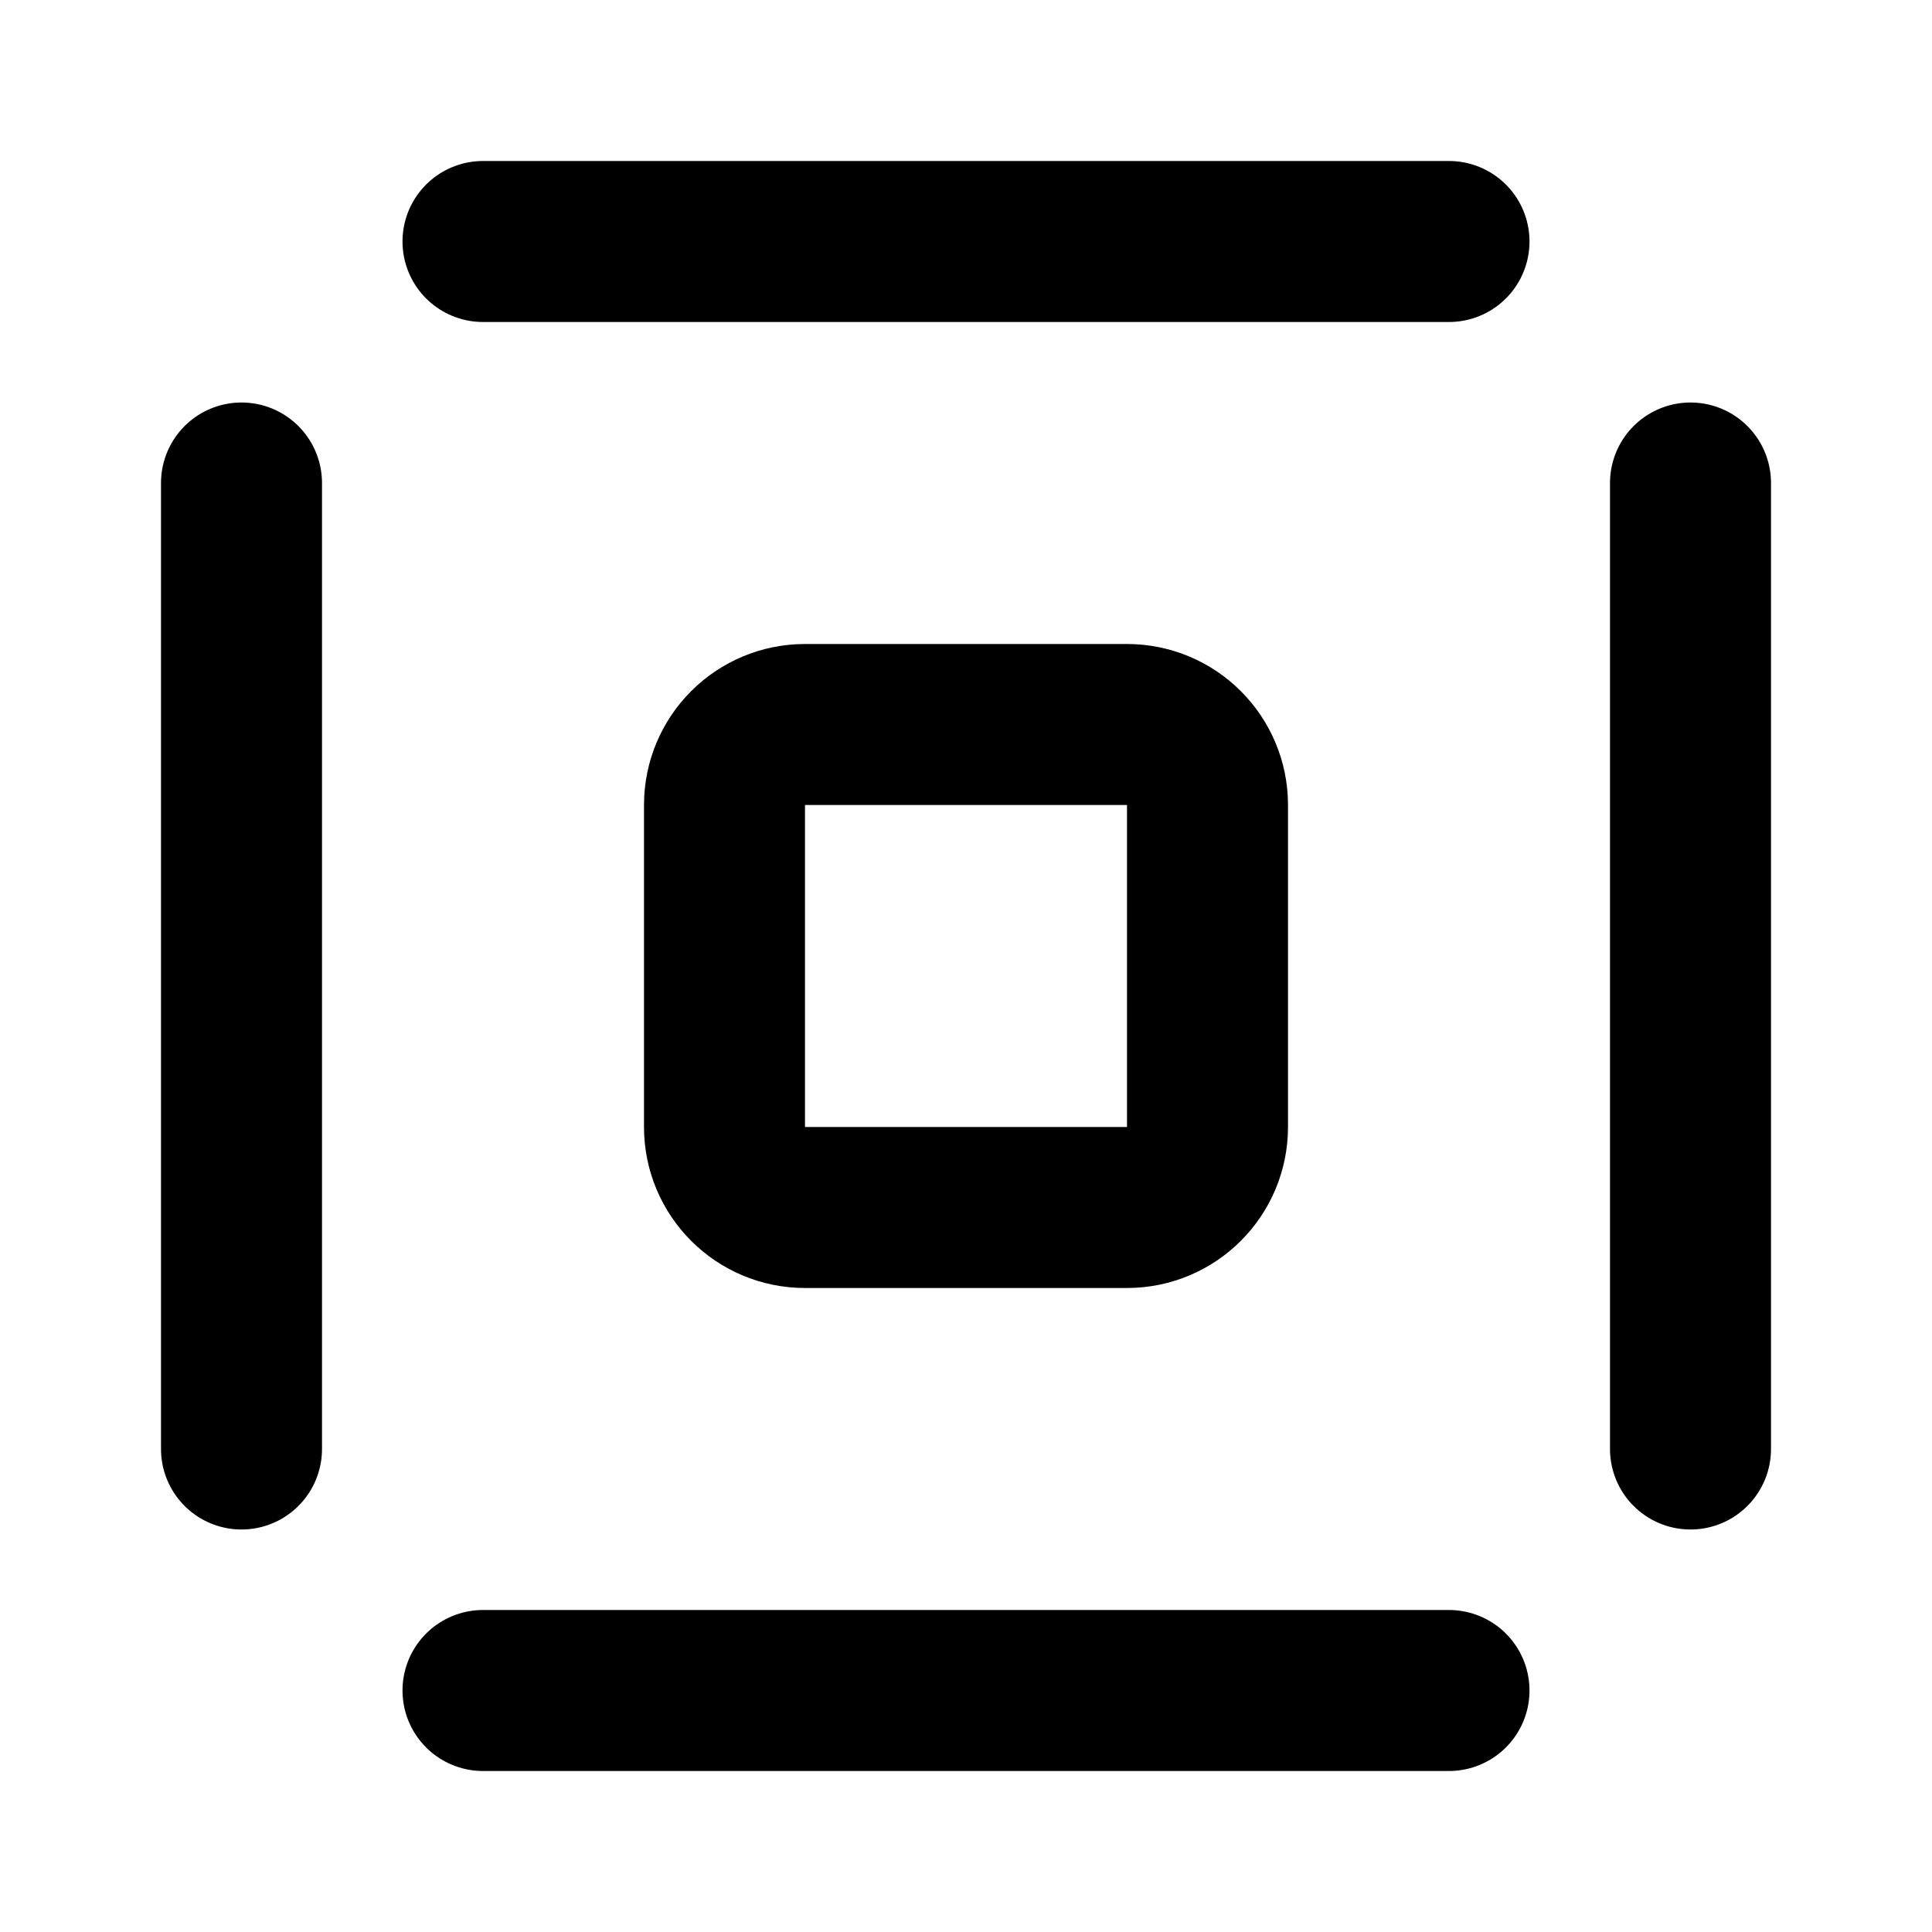
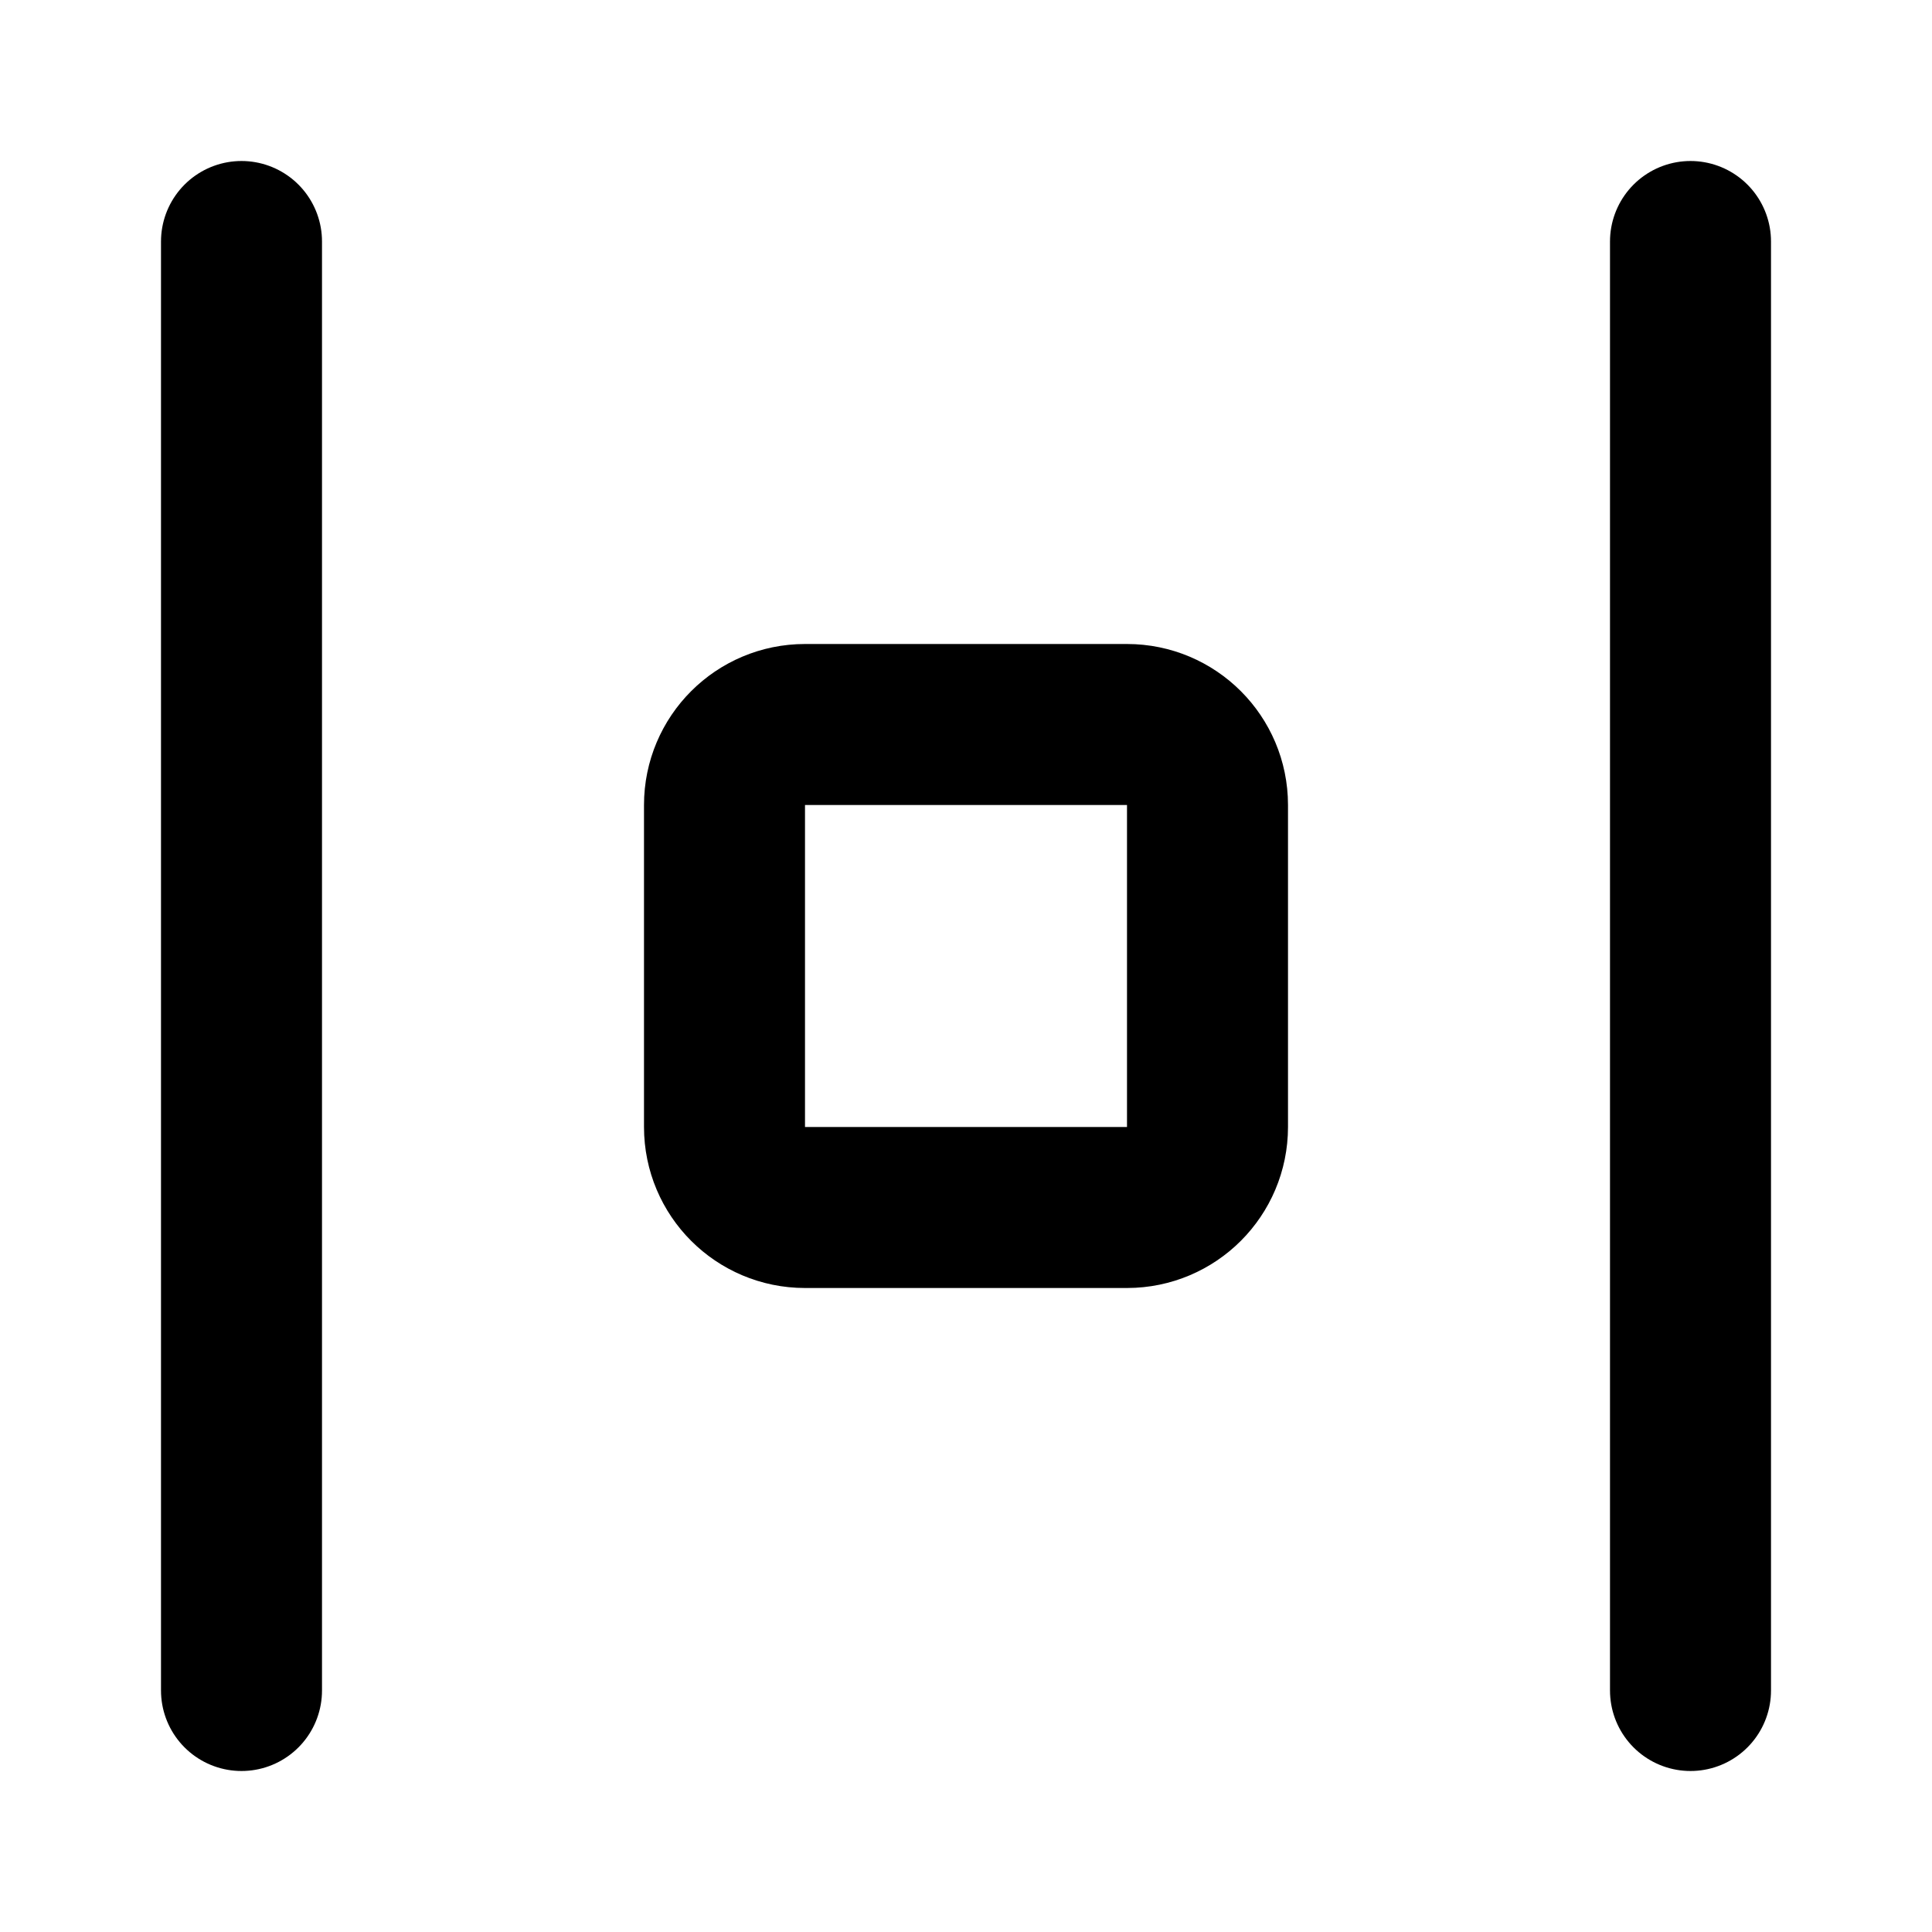
<svg xmlns="http://www.w3.org/2000/svg" width="24" height="24" viewBox="0 0 24 24" fill="none" stroke="currentColor" stroke-width="2" stroke-linecap="round" stroke-linejoin="round">
-   <path d="M21 6v12" />
-   <path d="M3 6v12" />
-   <path d="M6 21h12" />
-   <path d="M6 3h12" />
+   <path d="M21 3v18" />
+   <path d="M3 3v18" />
  <rect x="9" y="9" width="6" height="6" rx="1" />
</svg>
